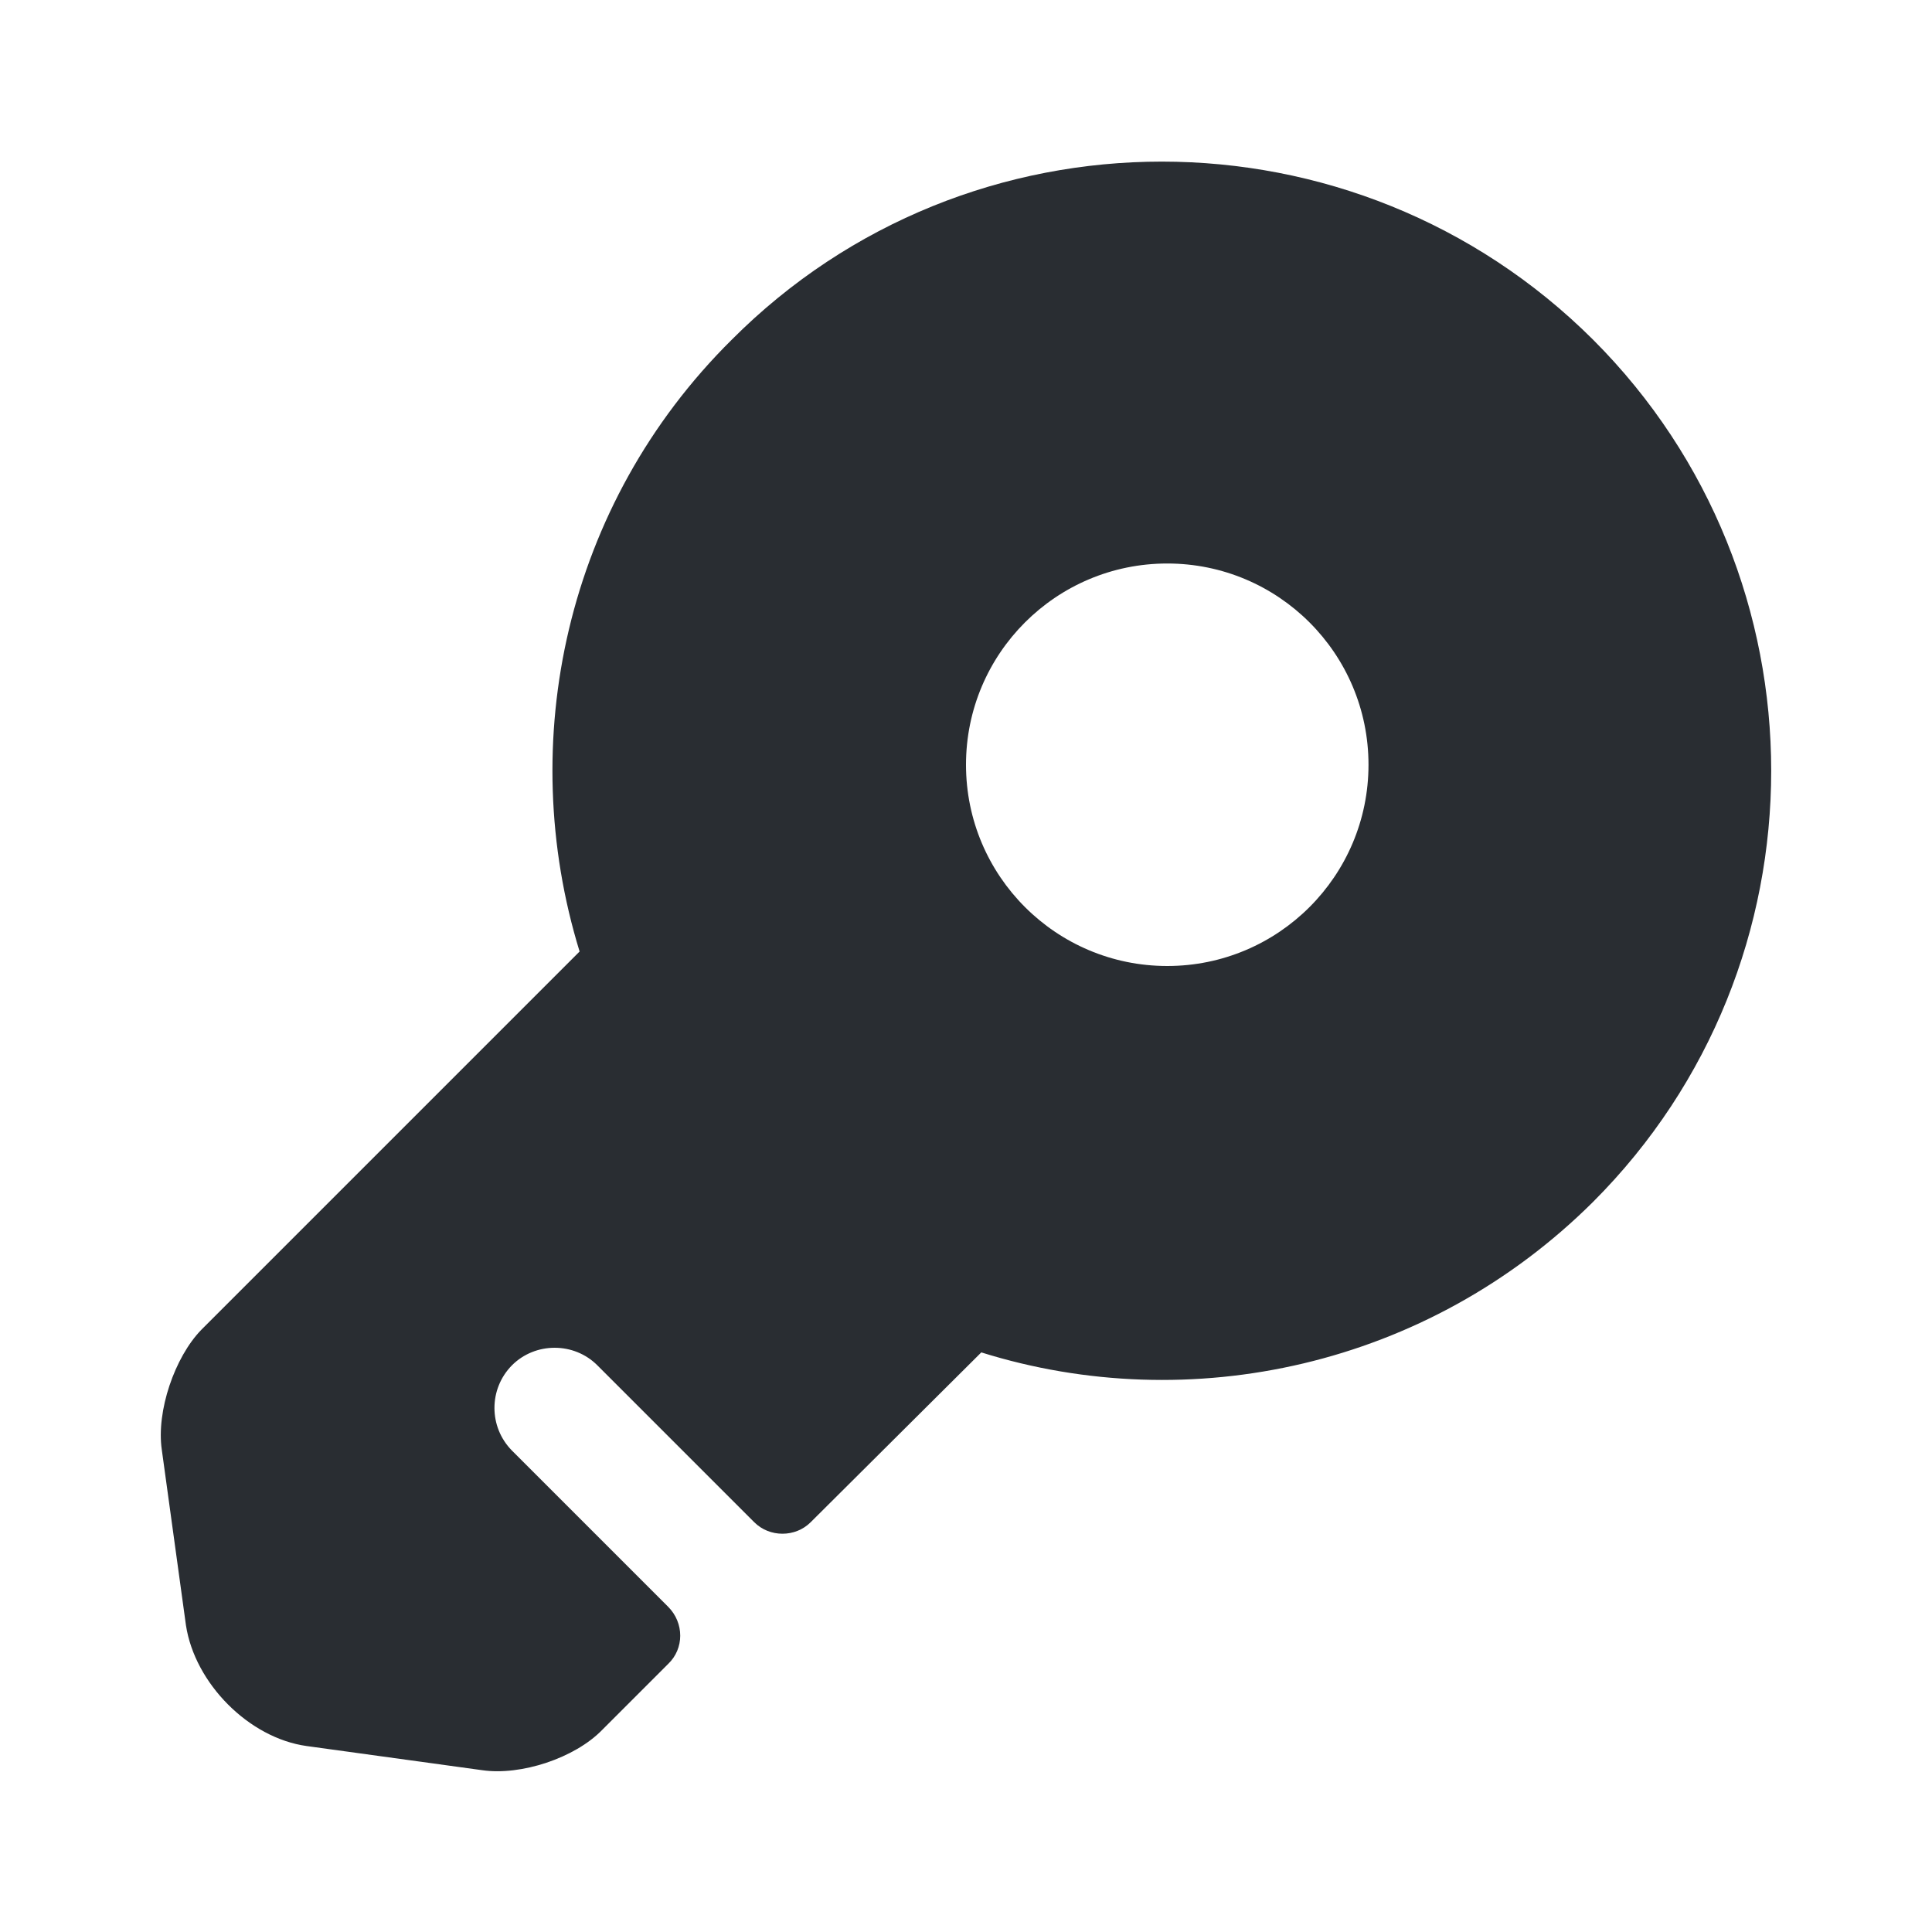
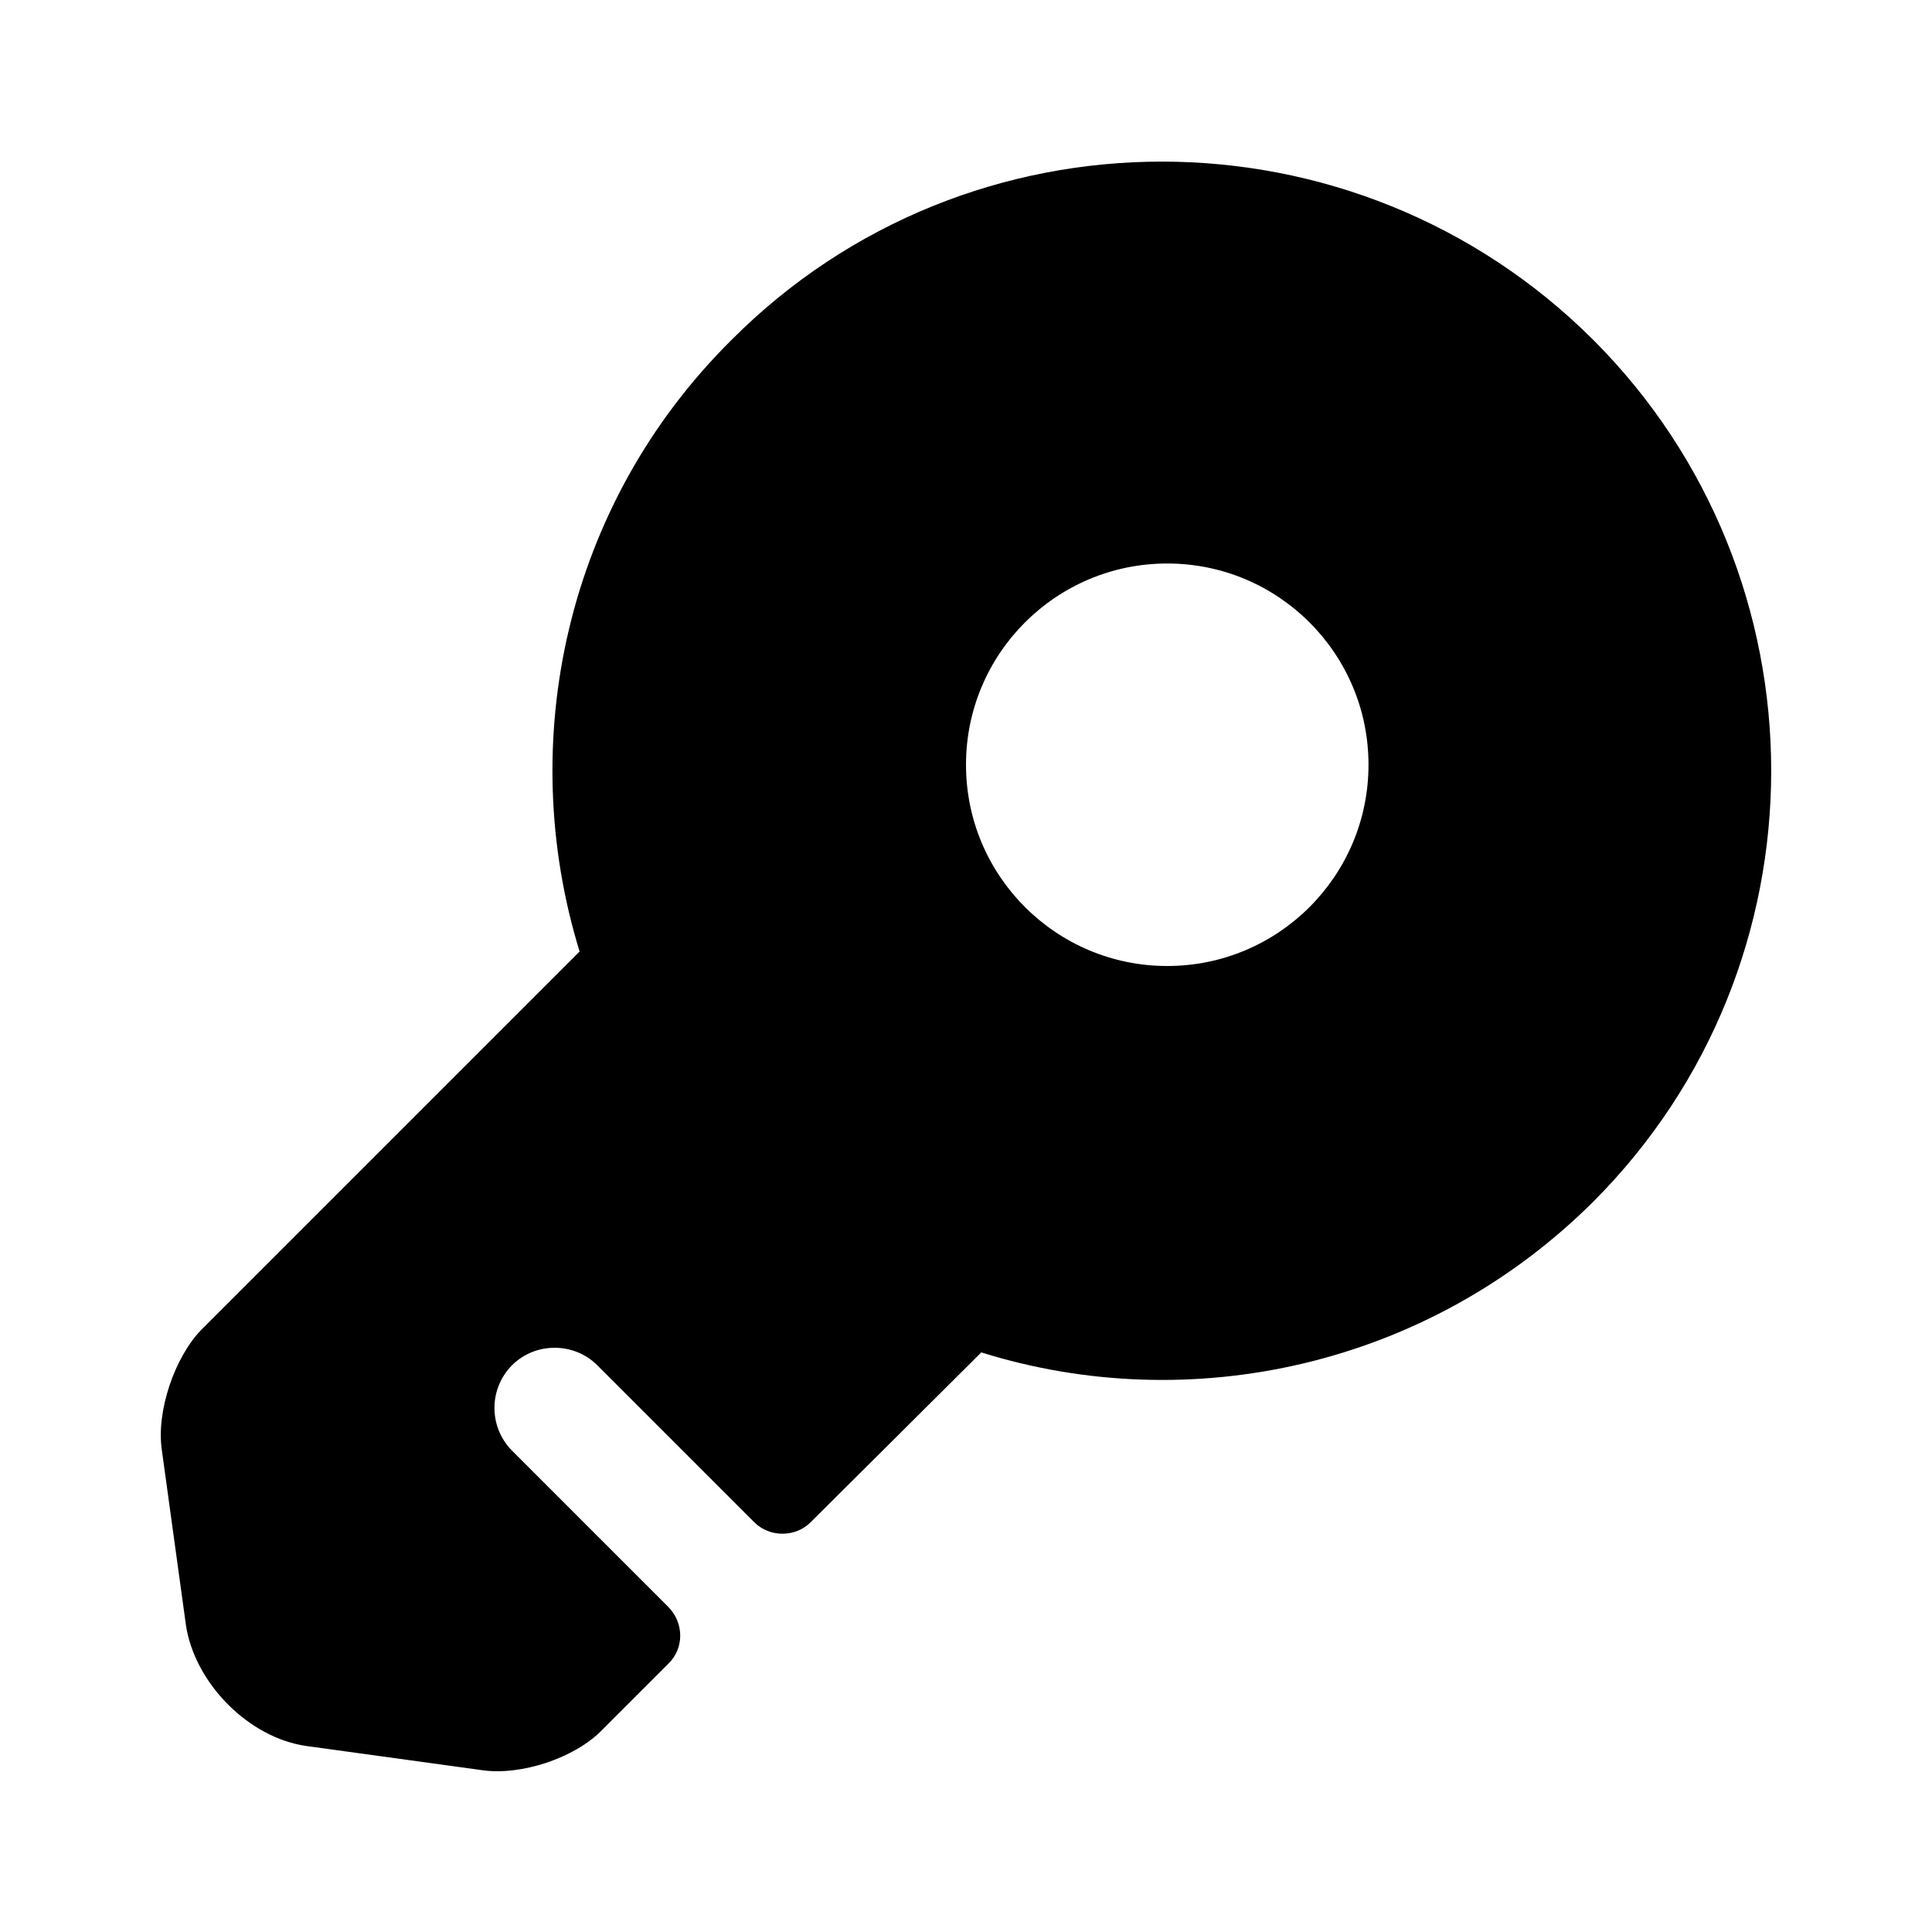
- <svg xmlns="http://www.w3.org/2000/svg" width="24" height="24" fill="none">
-   <path d="M19.79 4.22c-2.96-2.95-7.76-2.95-10.7 0-2.07 2.05-2.69 5-1.89 7.6l-4.7 4.7c-.33.34-.56 1.01-.49 1.49l.3 2.18c.11.72.78 1.4 1.5 1.5l2.18.3c.48.07 1.15-.15 1.49-.5l.82-.82c.2-.19.2-.51 0-.71l-1.94-1.94a.754.754 0 0 1 0-1.06c.29-.29.77-.29 1.06 0l1.95 1.95c.19.19.51.19.7 0l2.12-2.11c2.59.81 5.54.18 7.6-1.87 2.95-2.95 2.95-7.76 0-10.71ZM14.5 12a2.5 2.5 0 0 1 0-5 2.5 2.5 0 0 1 0 5Z" fill="#292D32" />
+ <svg xmlns="http://www.w3.org/2000/svg" viewBox="0 0 24 24">
+   <path d="M19.79 4.22c-2.96-2.95-7.76-2.95-10.7 0-2.07 2.05-2.69 5-1.89 7.6l-4.7 4.7c-.33.34-.56 1.01-.49 1.49l.3 2.18c.11.72.78 1.4 1.5 1.5l2.18.3c.48.07 1.15-.15 1.49-.5l.82-.82c.2-.19.2-.51 0-.71l-1.94-1.94a.754.754 0 0 1 0-1.06c.29-.29.77-.29 1.06 0l1.95 1.95c.19.19.51.19.7 0l2.12-2.11c2.59.81 5.54.18 7.6-1.87 2.95-2.95 2.95-7.76 0-10.71ZM14.5 12a2.5 2.5 0 0 1 0-5 2.5 2.5 0 0 1 0 5Z" fill="currentColor" />
</svg>
